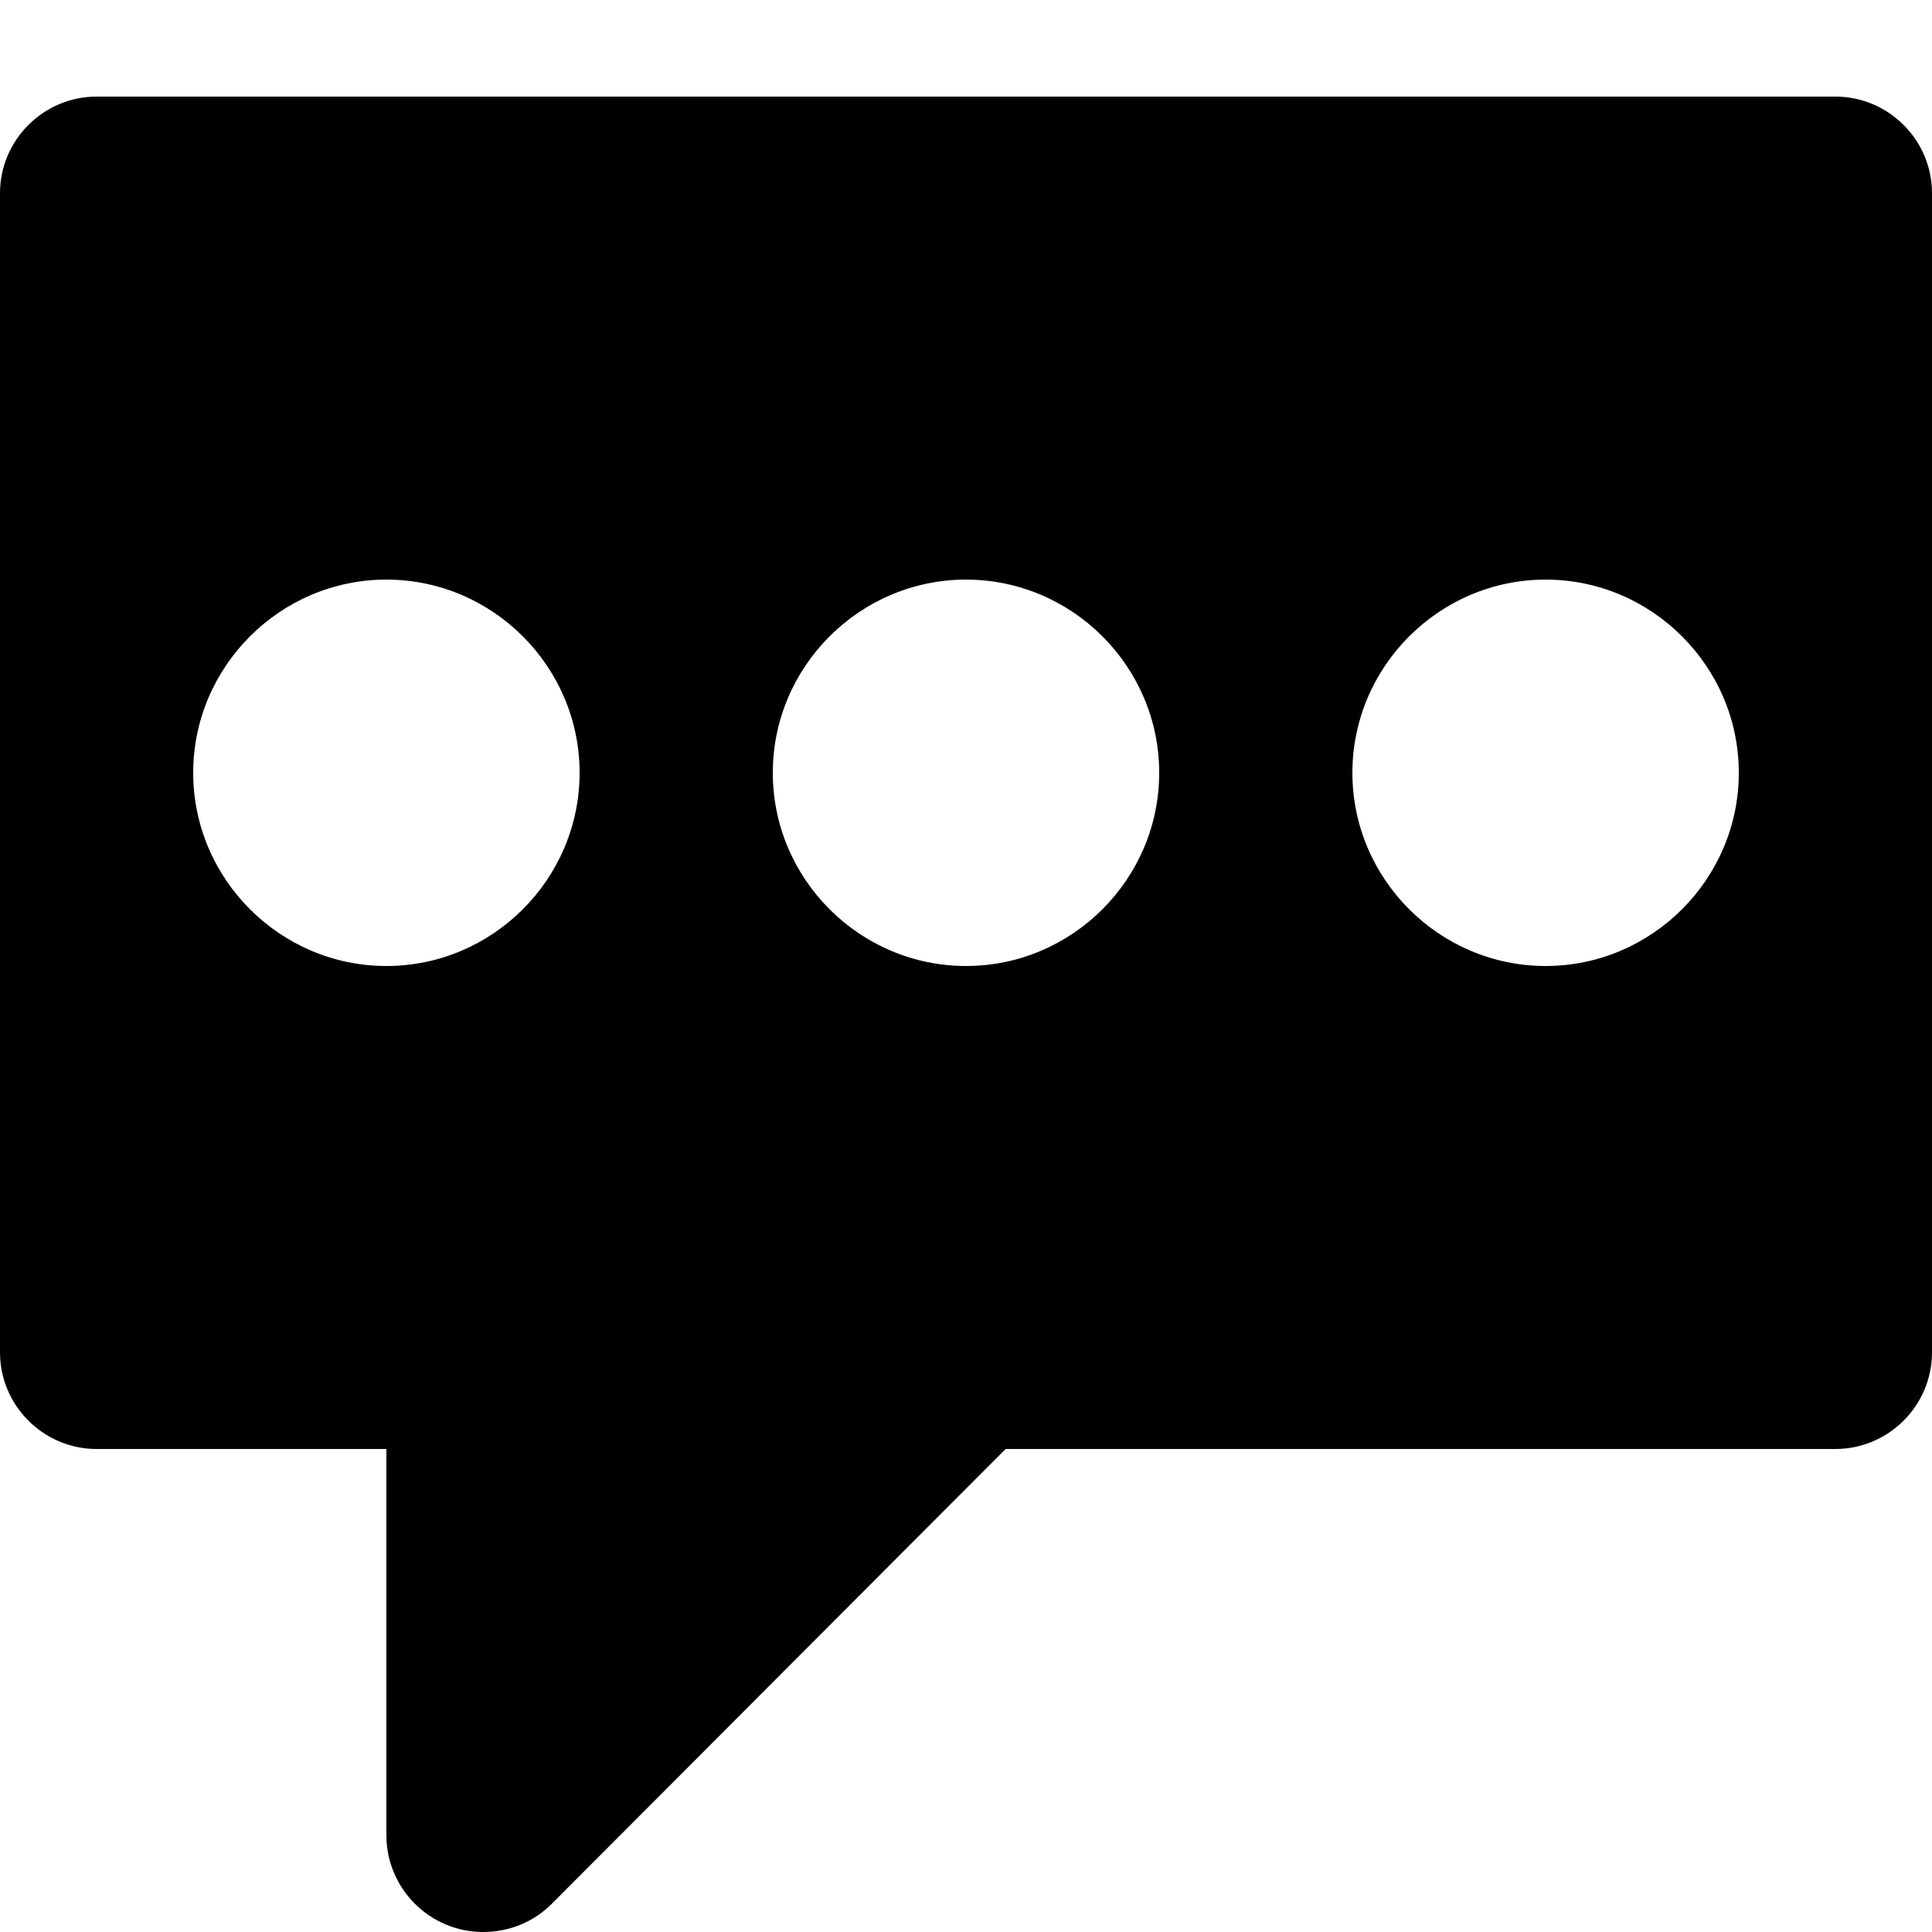
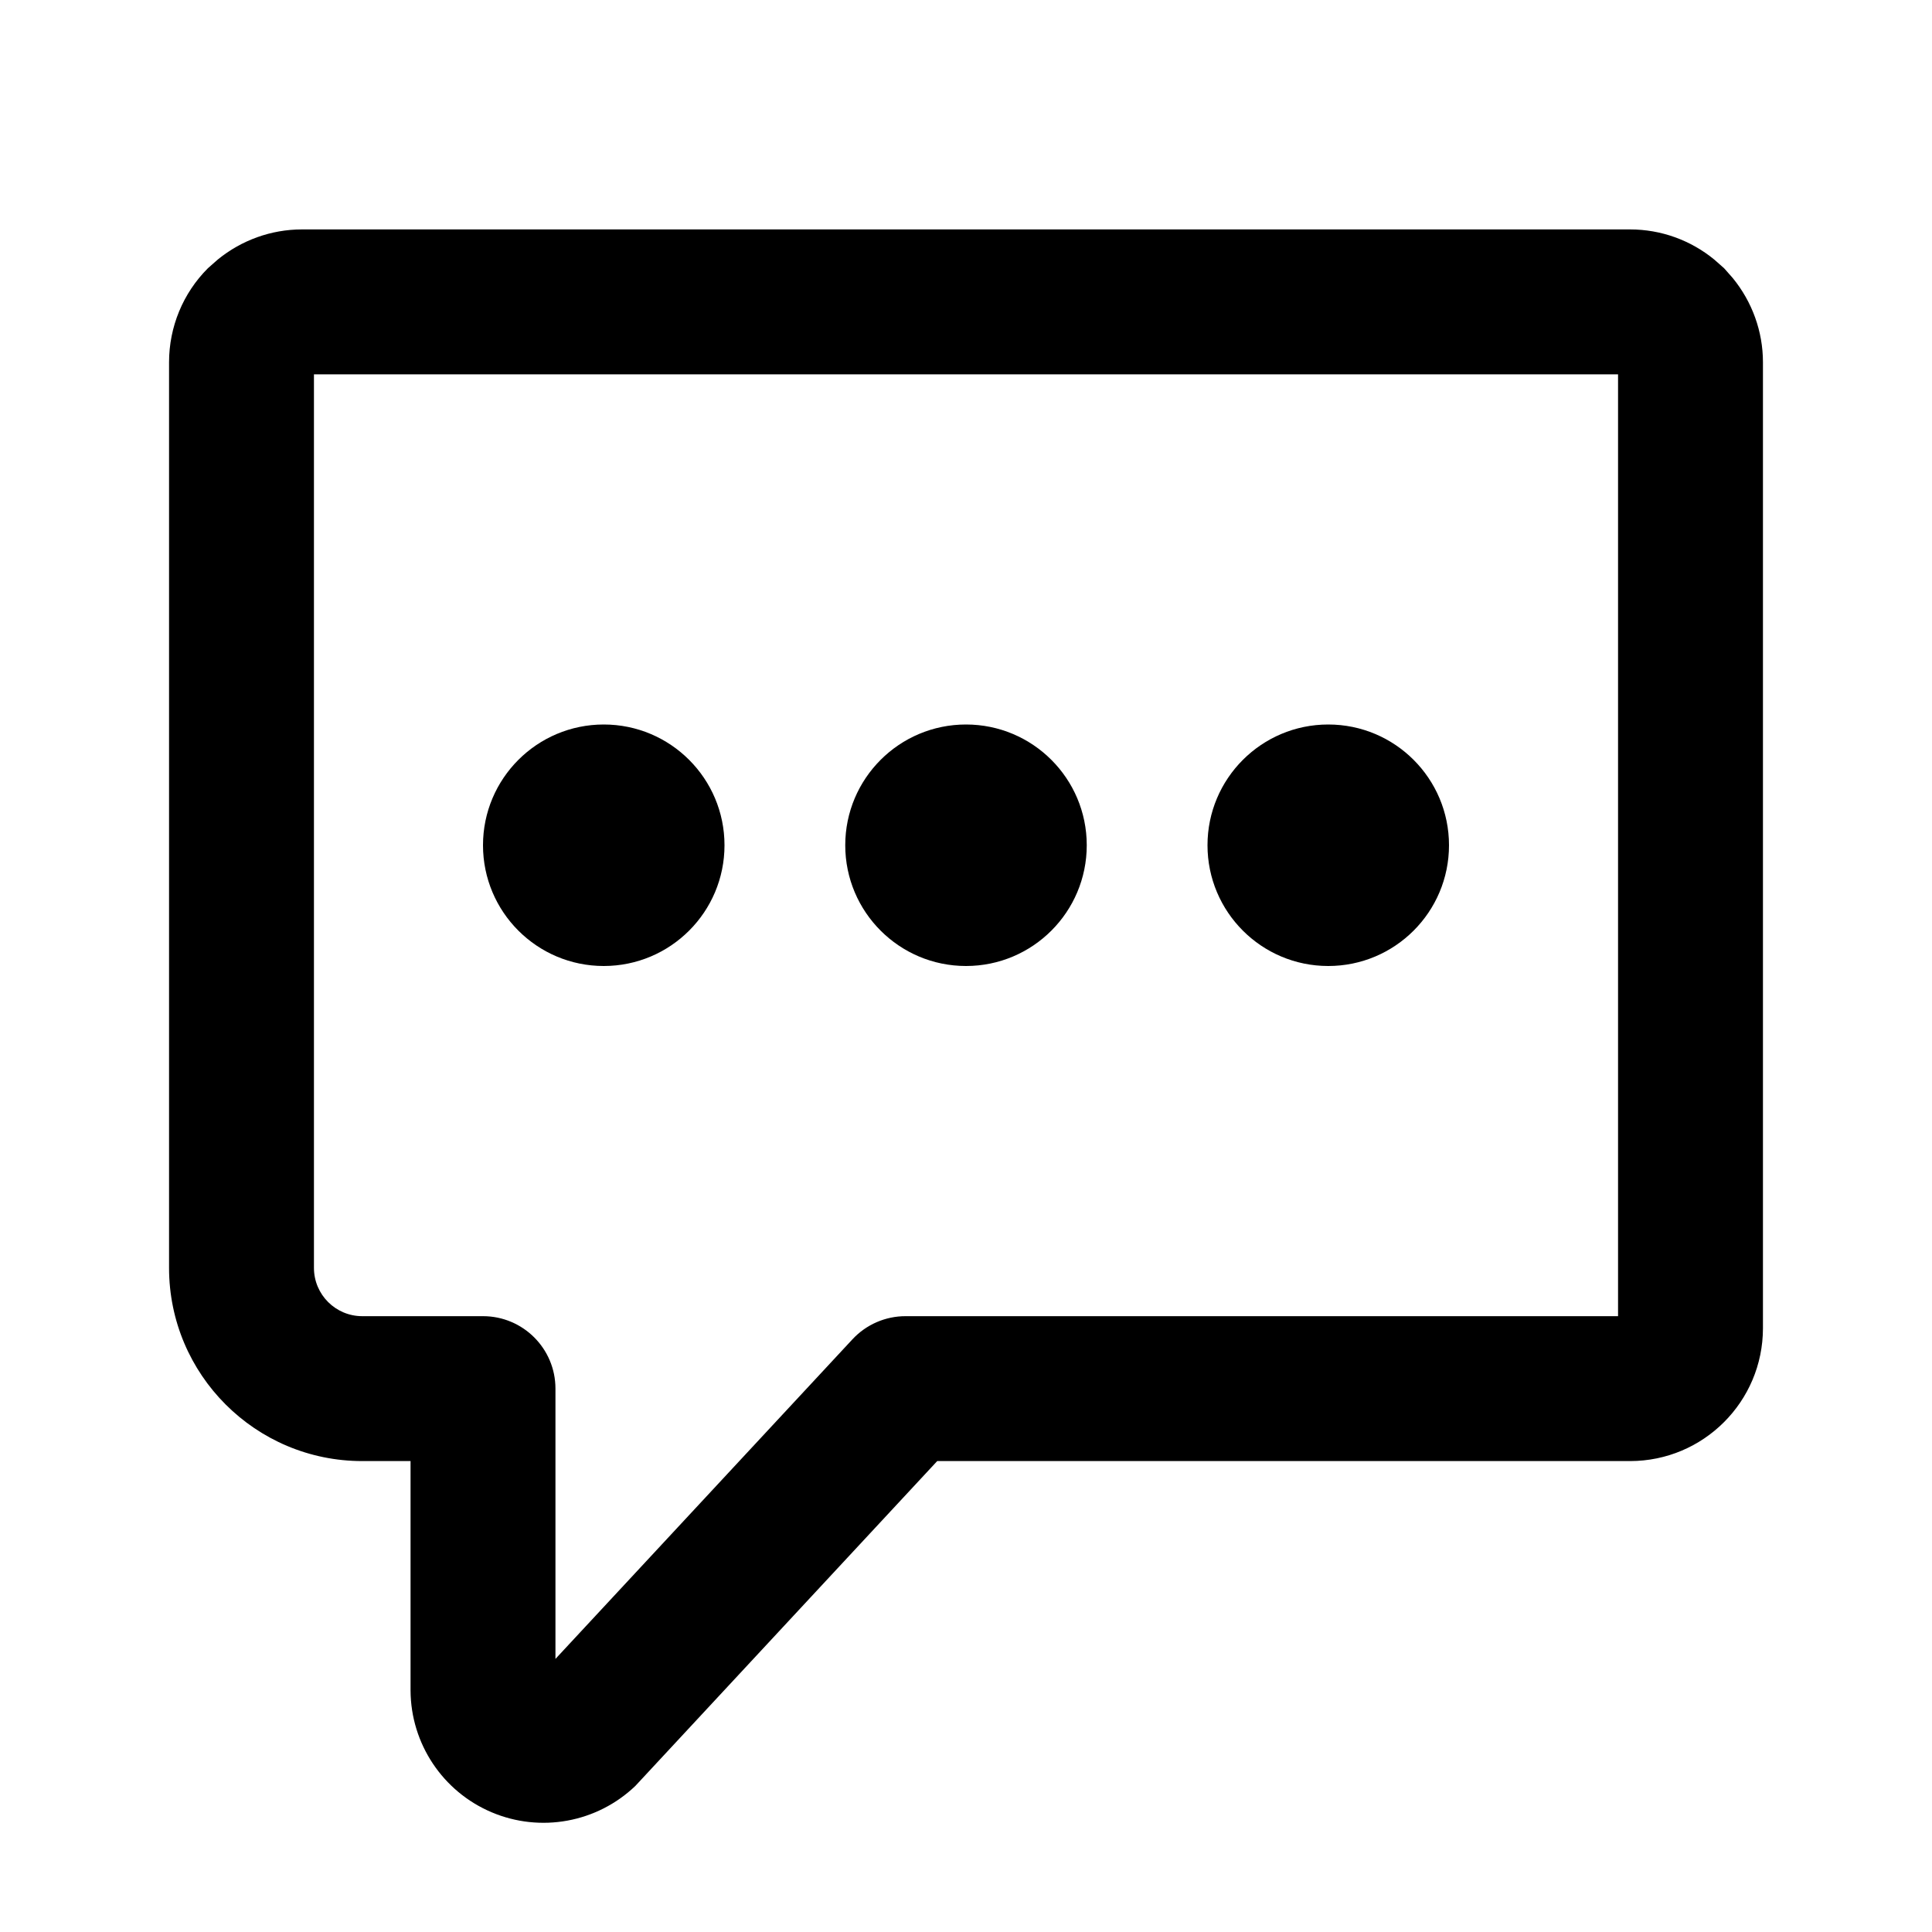
- <svg xmlns="http://www.w3.org/2000/svg" version="1.1" id="Layer_1" x="0px" y="0px" viewBox="0 0 20 20" enable-background="new 0 0 20 20" xml:space="preserve">
-   <g id="comment_1_">
-     <g>
-       <path fill-rule="evenodd" clip-rule="evenodd" d="M19,1H1C0.45,1,0,1.45,0,2v12c0,0.55,0.45,1,1,1h3v4c0,0.55,0.45,1,1,1    c0.28,0,0.53-0.11,0.71-0.29L10.41,15H19c0.55,0,1-0.45,1-1V2C20,1.45,19.55,1,19,1z M4,10c-1.1,0-2-0.9-2-2c0-1.1,0.9-2,2-2    s2,0.9,2,2C6,9.1,5.1,10,4,10z M10,10c-1.1,0-2-0.9-2-2c0-1.1,0.9-2,2-2s2,0.9,2,2C12,9.1,11.1,10,10,10z M16,10c-1.1,0-2-0.9-2-2    c0-1.1,0.9-2,2-2s2,0.9,2,2C18,9.1,17.1,10,16,10z" />
-     </g>
-   </g>
+ <svg xmlns="http://www.w3.org/2000/svg" viewBox="0 0 20 20">
+   <path d="M10 10a1.25 1.25 0 1 0 0-2.5 1.25 1.25 0 0 0 0 2.5m-3.75 0a1.25 1.25 0 1 0 0-2.5 1.25 1.25 0 0 0 0 2.5m7.5 0a1.25 1.25 0 1 0 0-2.5 1.25 1.25 0 0 0 0 2.5" />
+   <path d="M3.25 13.125a.5.5 0 0 0 .5.5H5a.75.75 0 0 1 .75.75v2.798l3.075-3.309a.75.75 0 0 1 .55-.239h7.375v-9.75H3.25zm15 .625a1.376 1.376 0 0 1-1.375 1.375H9.702l-3.125 3.363a1.376 1.376 0 0 1-2.327-.987v-2.376h-.5a2 2 0 0 1-2-2V3.75c0-.365.144-.715.402-.973l.102-.09c.245-.2.552-.312.871-.312h13.75c.319 0 .626.111.871.312l.102.09.09.102c.2.245.312.552.312.871z" />
</svg>
